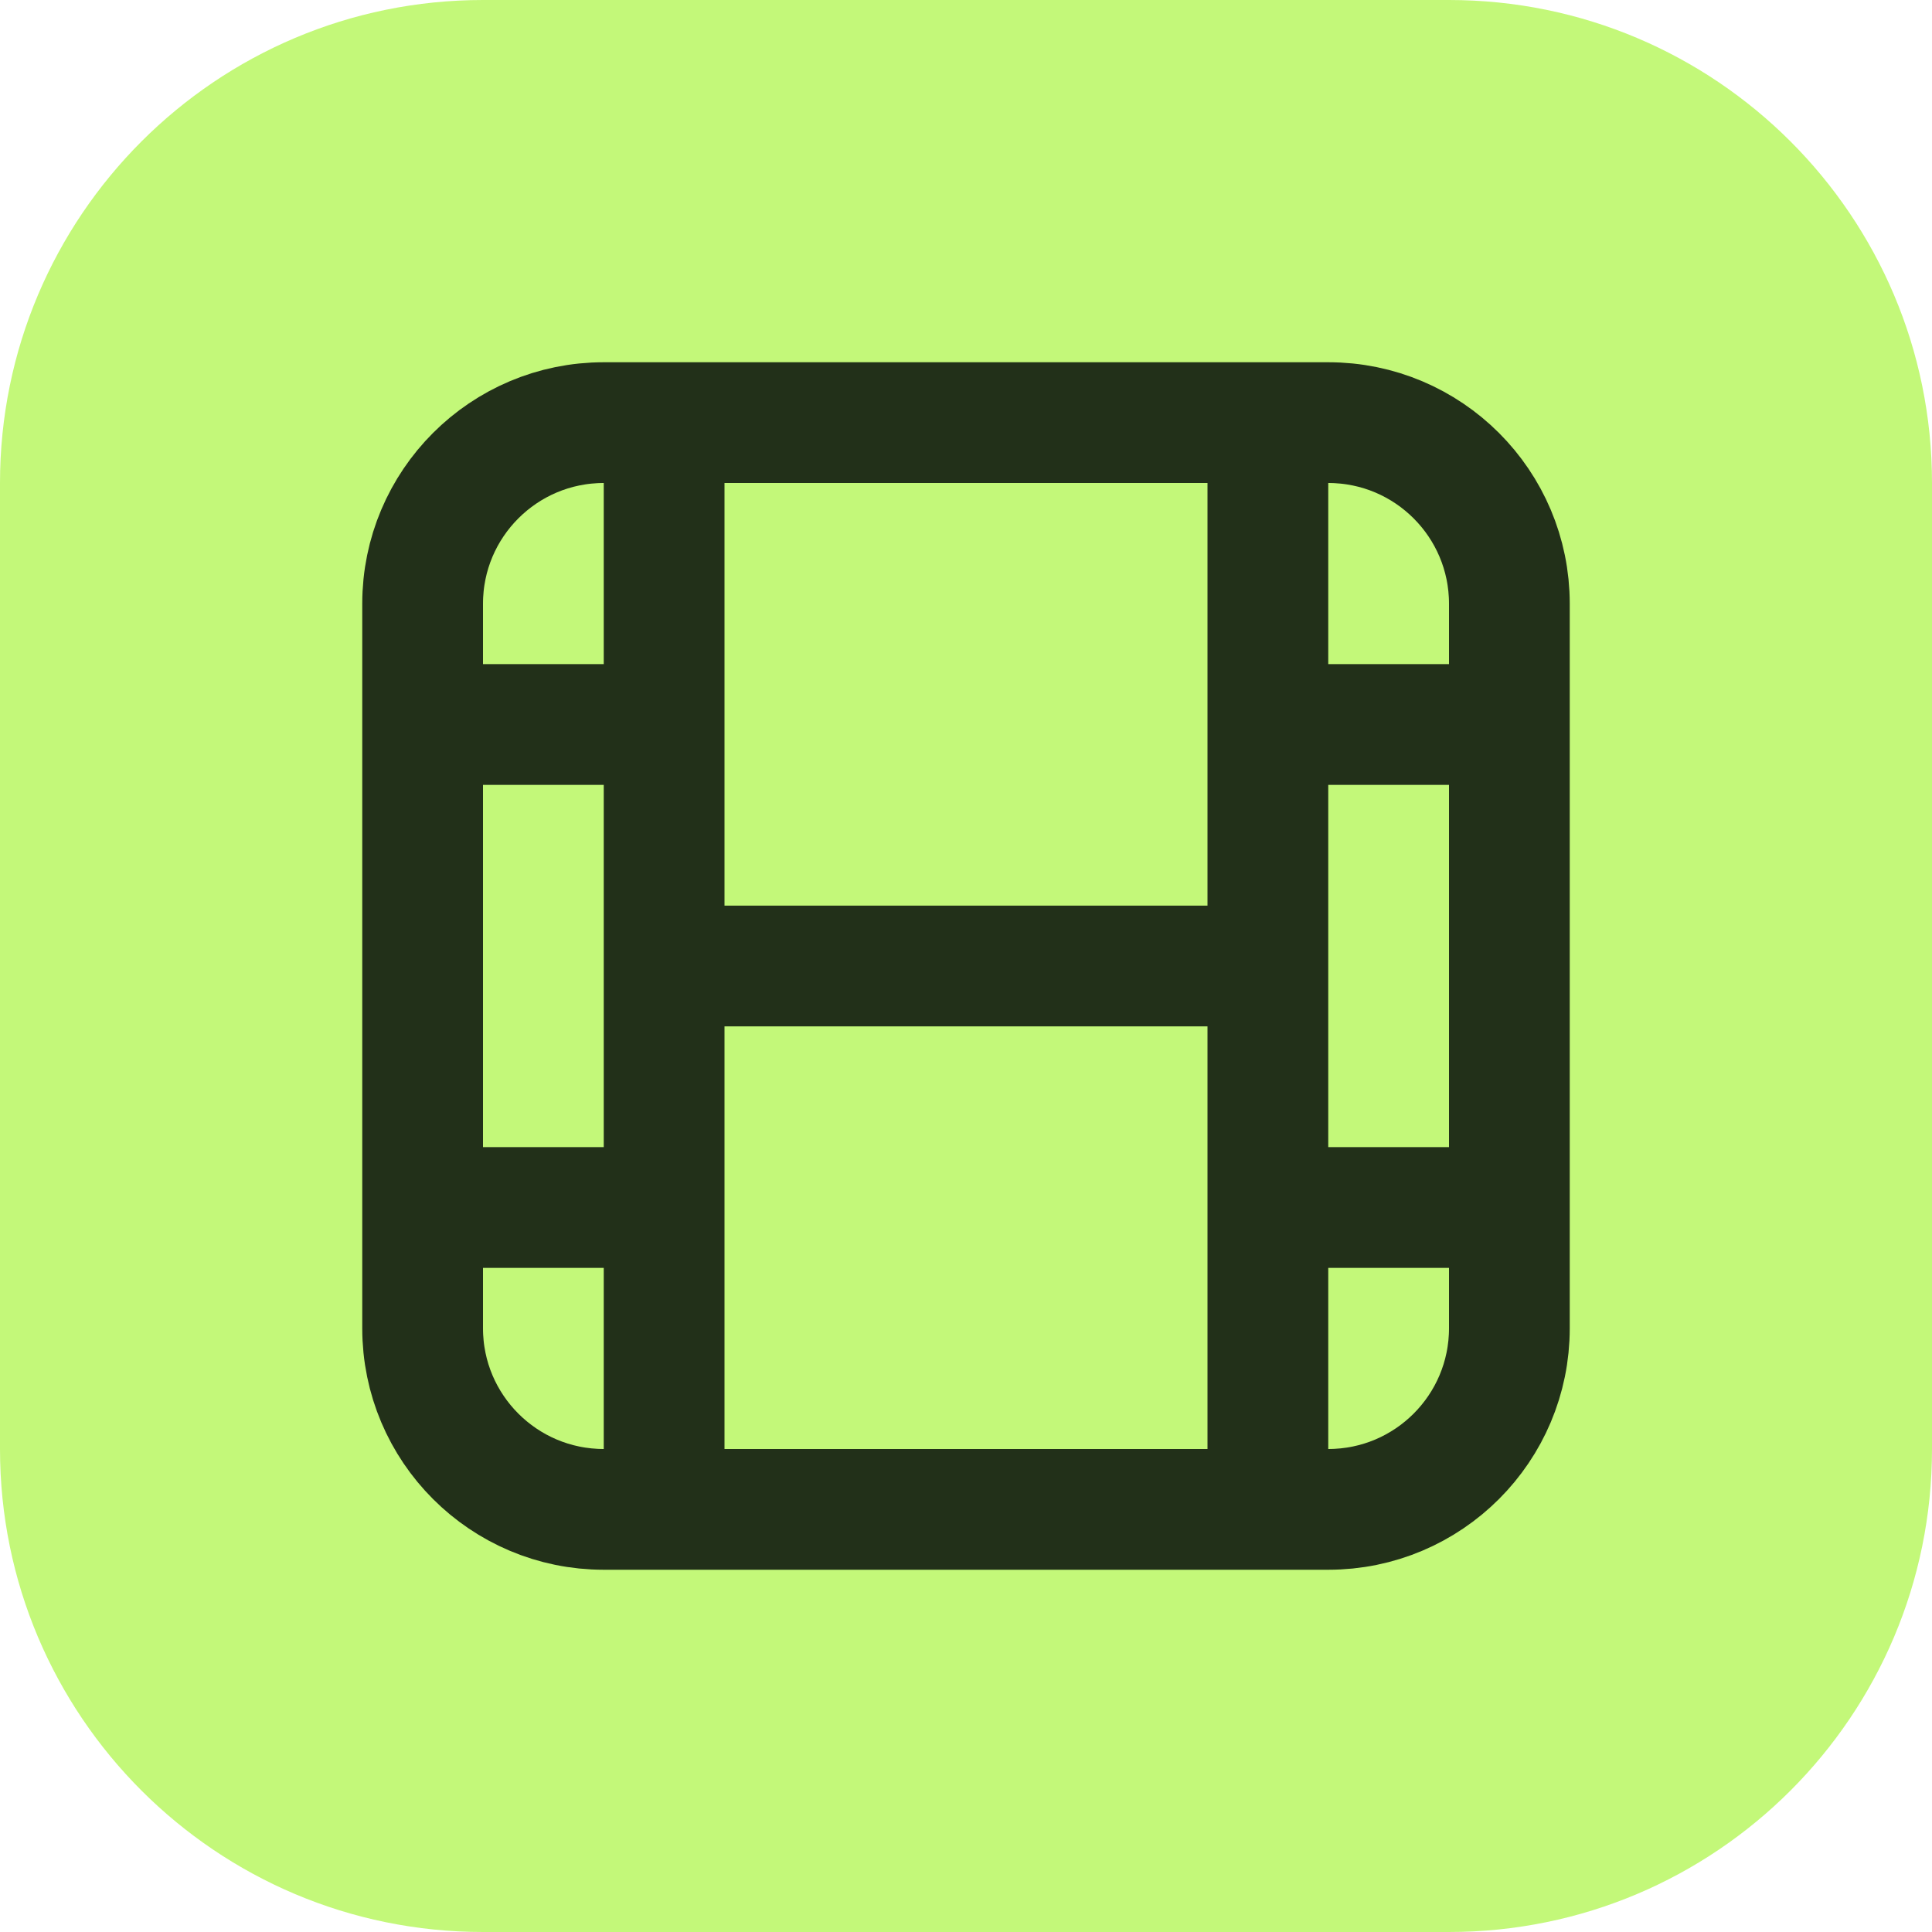
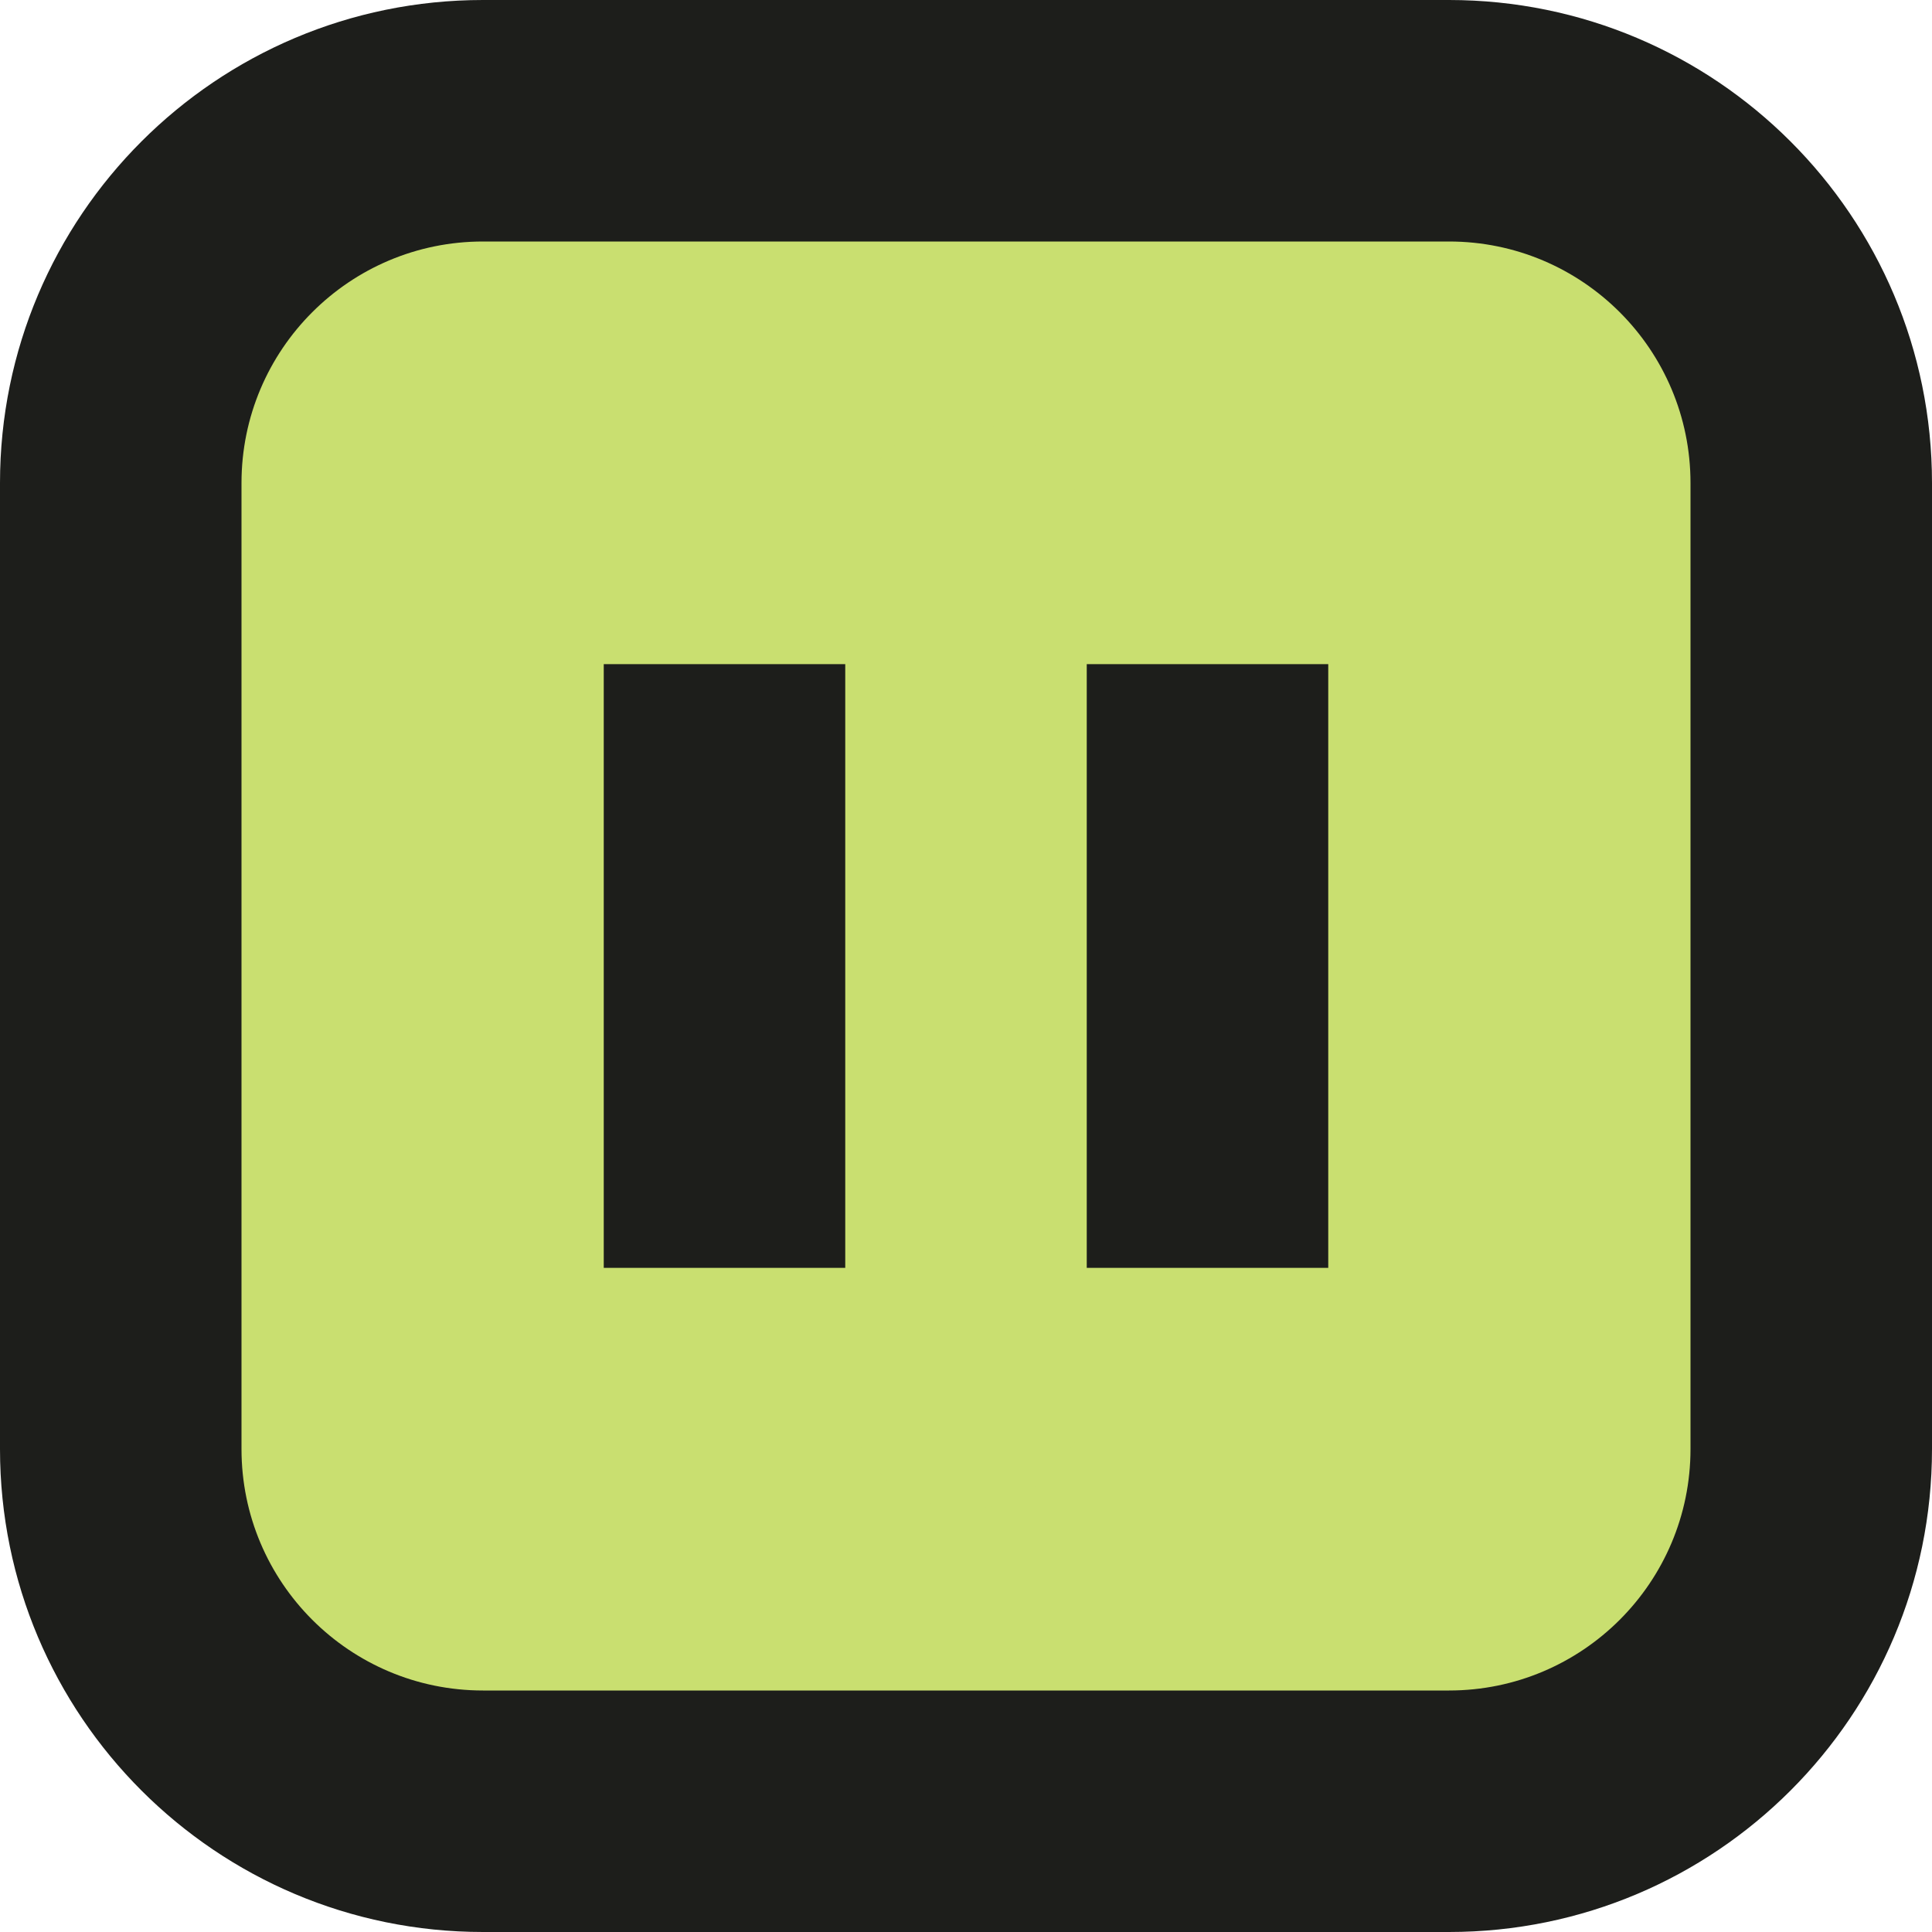
<svg xmlns="http://www.w3.org/2000/svg" viewBox="0 0 32 32">
-   <rect width="32" height="32" rx="8" fill="#c3f879" />
-   <rect x="7" y="7" width="18" height="18" rx="3" fill="none" stroke="#223019" stroke-width="2" />
-   <path d="M11 7v18M21 7v18M7 12h4M7 20h4M21 12h4M21 20h4M11 16h10" stroke="#223019" stroke-width="2" />
+   <rect width="32" height="32" rx="8" fill="#1d1e1b" />
+   <path fill="#c9df70" fill-rule="evenodd" d="M8 4h16a4 4 0 0 1 4 4v16a4 4 0 0 1-4 4H8a4 4 0 0 1-4-4V8a4 4 0 0 1 4-4Zm2 7v10h12V11H10Z" clip-rule="evenodd" />
+   <rect x="14" y="7" width="4" height="18" rx="2" fill="#c9df70" />
</svg>
